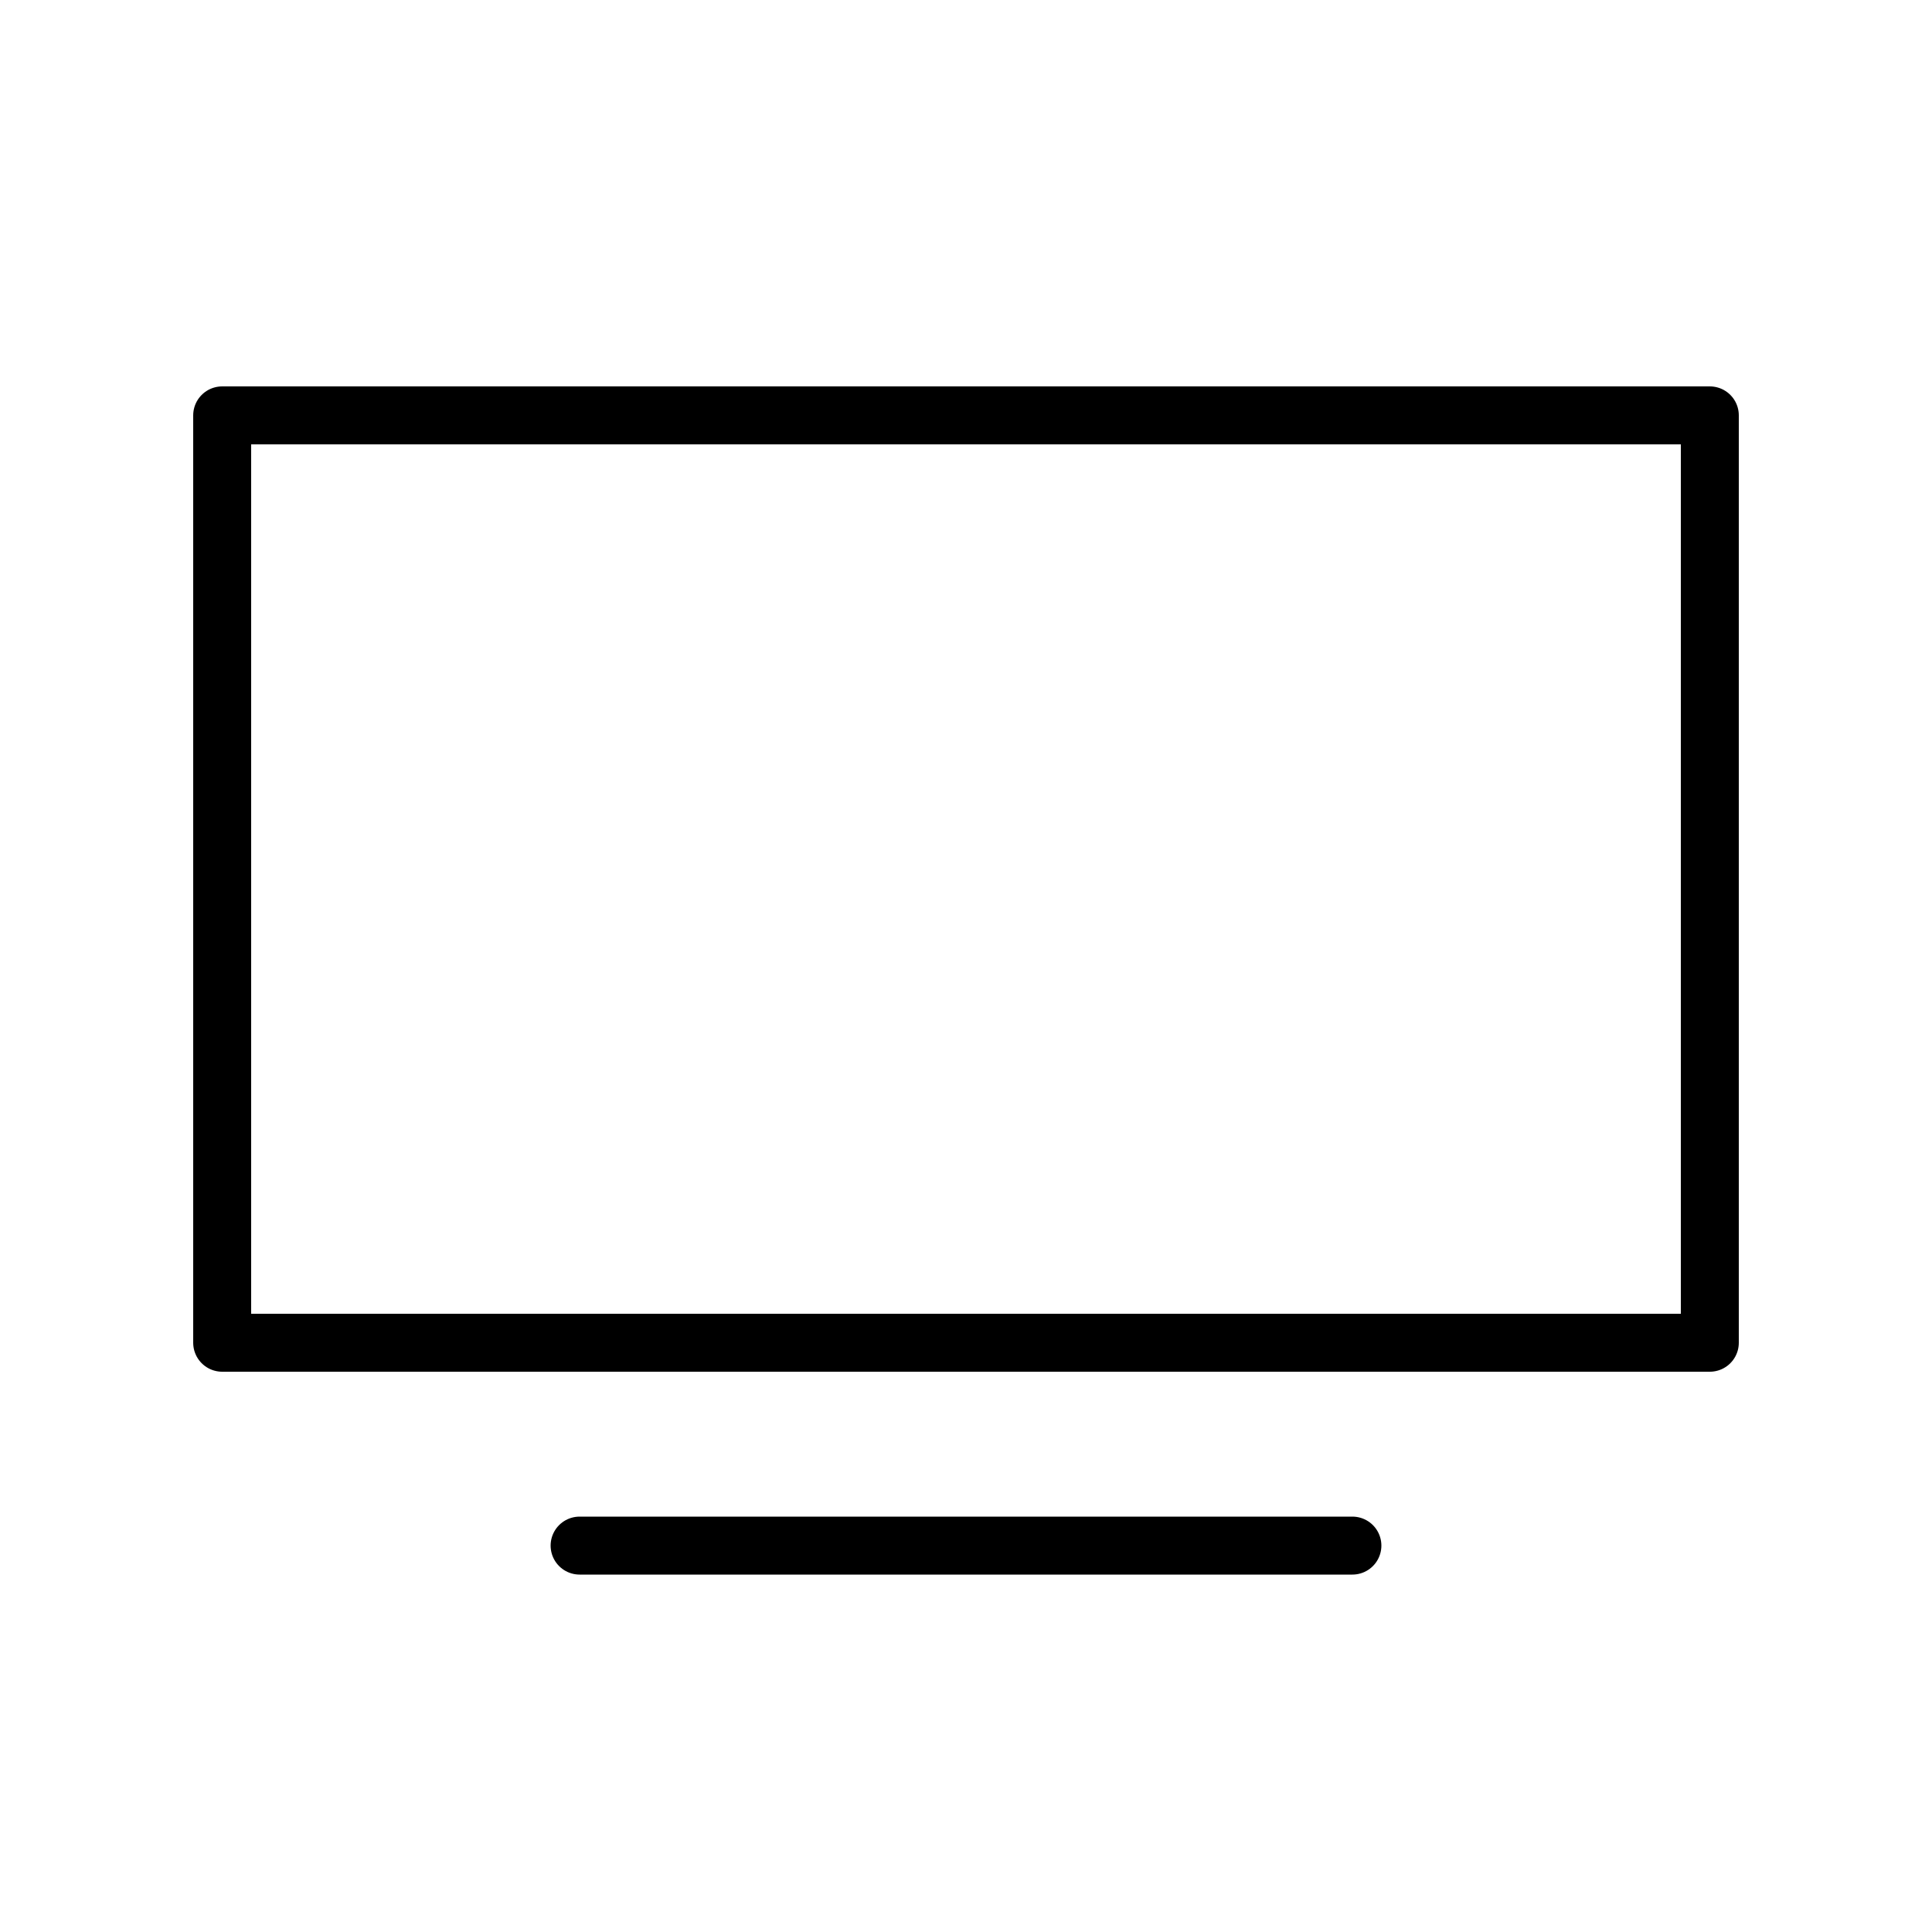
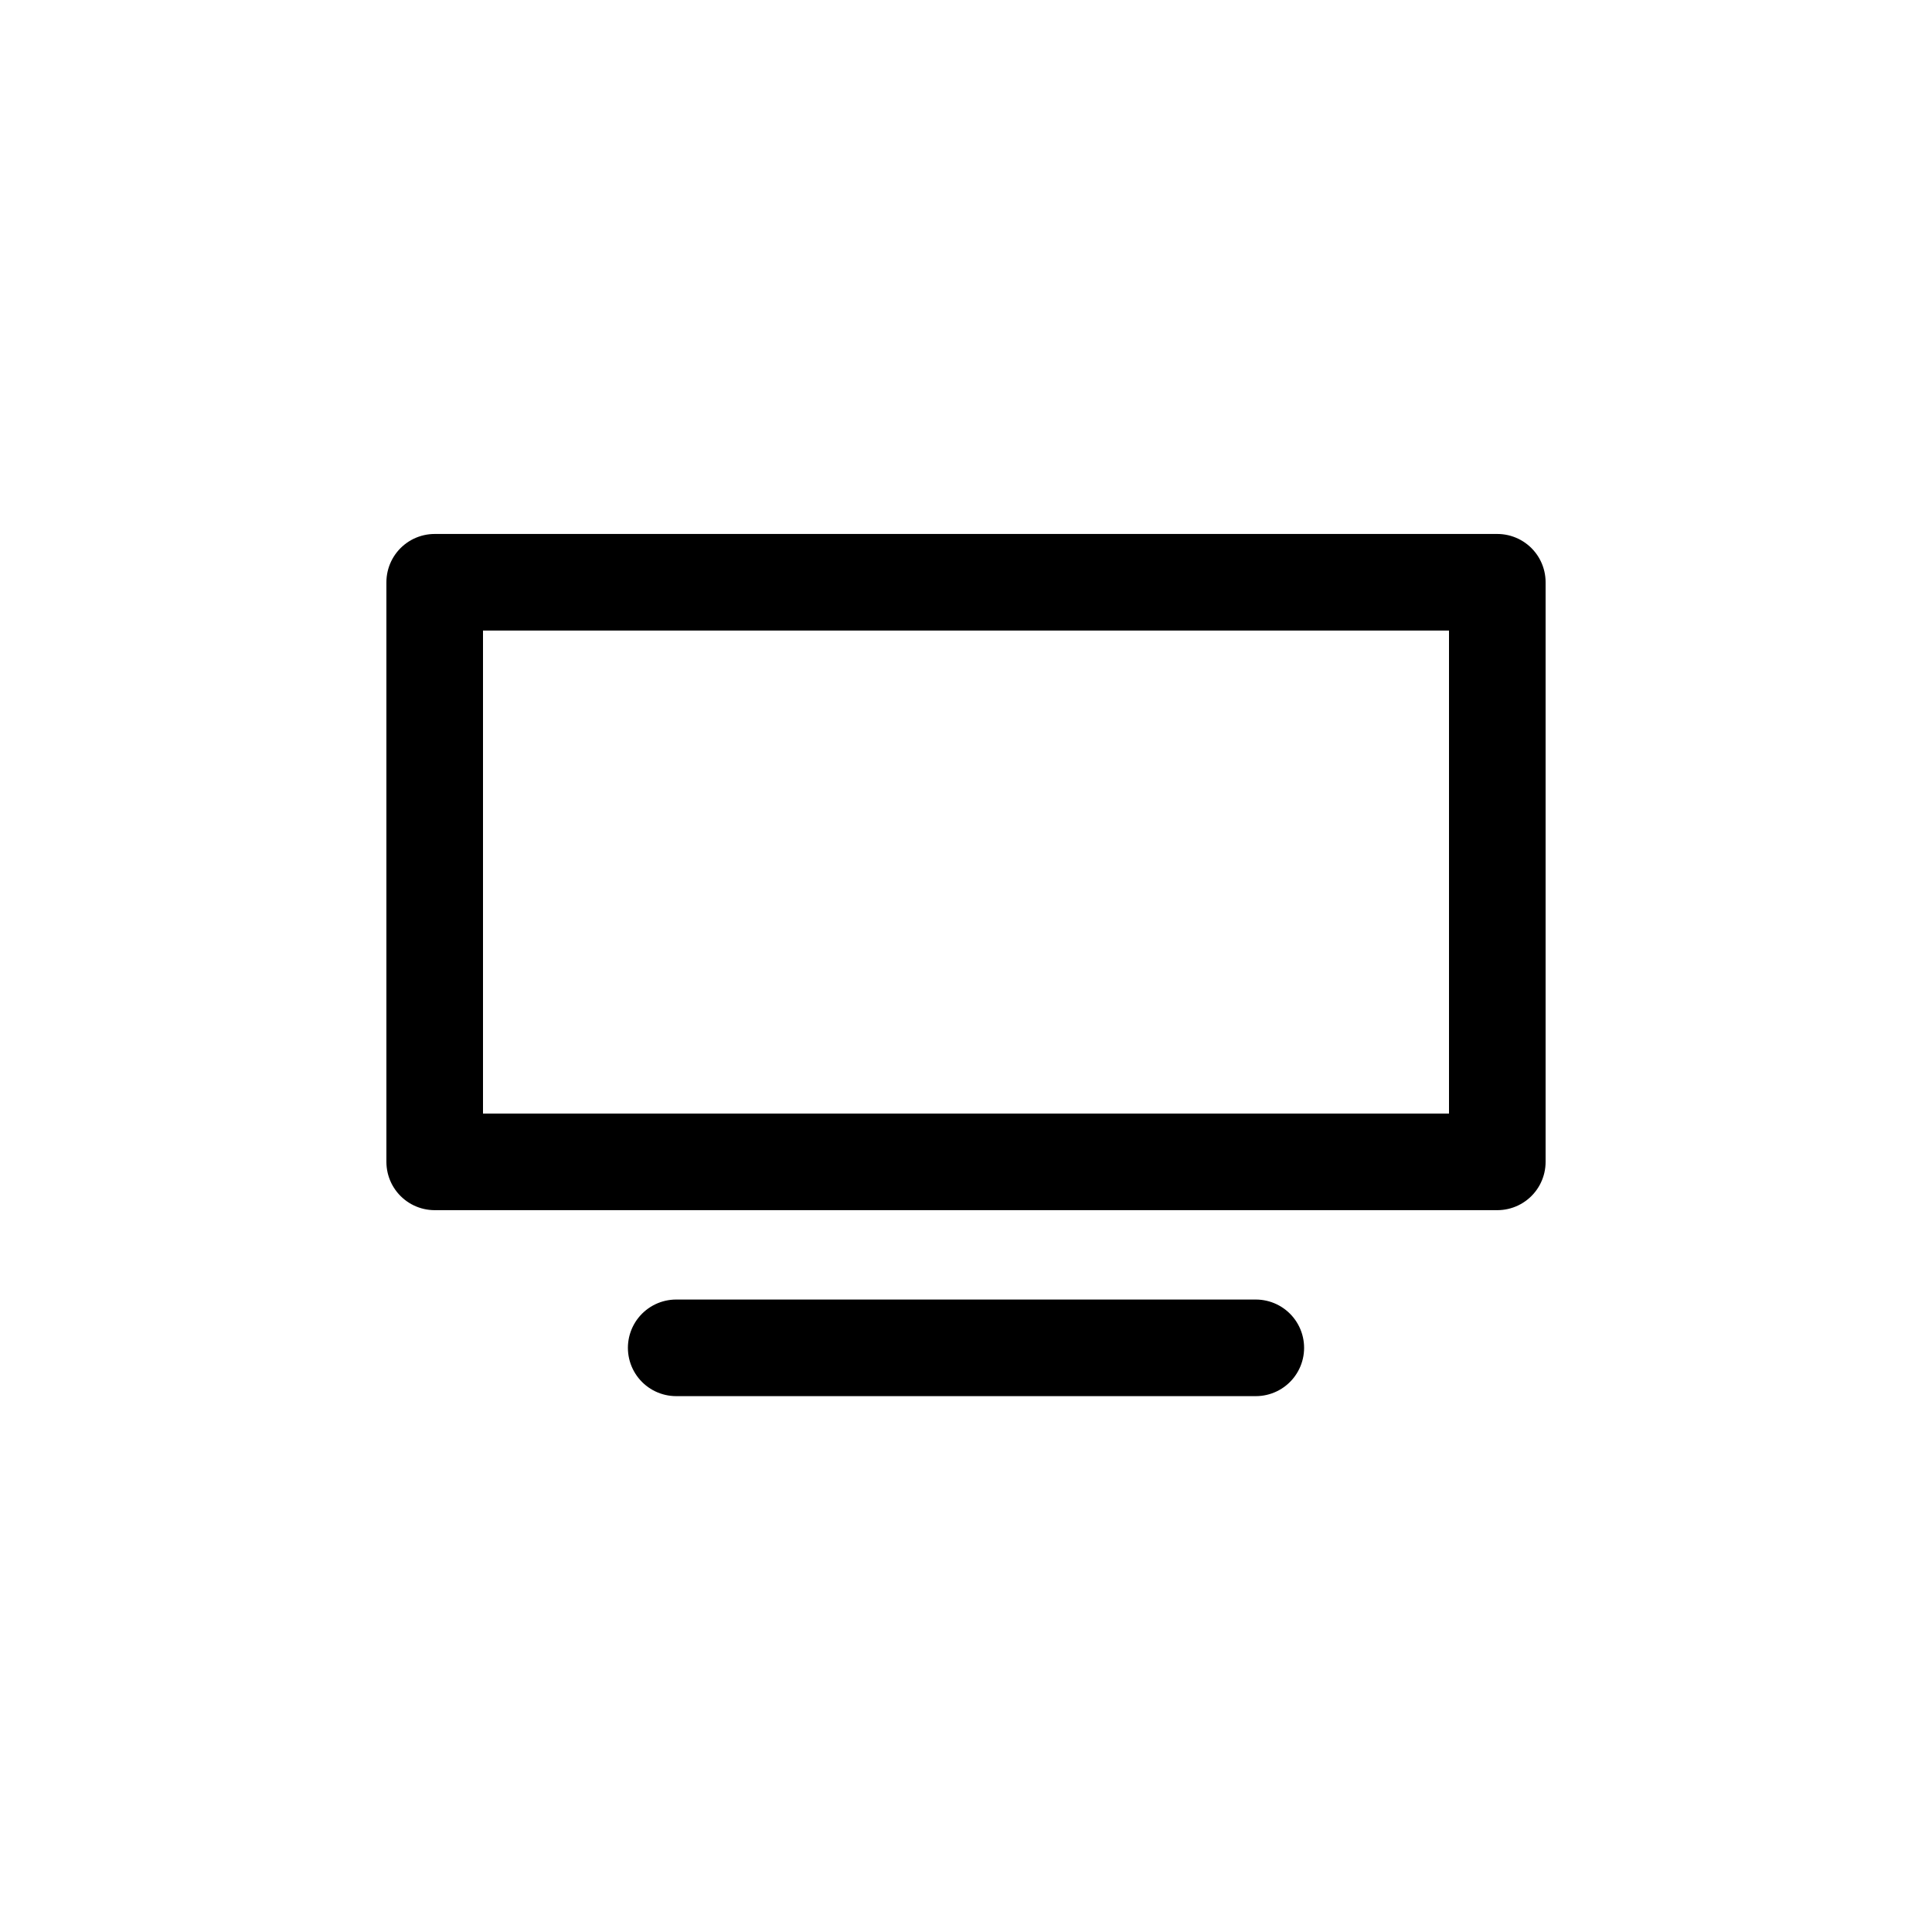
<svg xmlns="http://www.w3.org/2000/svg" xmlns:ns1="http://xml.openoffice.org/svg/export" version="1.2" width="254mm" height="254mm" viewBox="0 0 25400 25400" preserveAspectRatio="xMidYMid" fill-rule="evenodd" stroke-width="28.222" stroke-linejoin="round" xml:space="preserve">
  <defs class="ClipPathGroup">
    <clipPath id="presentation_clip_path" clipPathUnits="userSpaceOnUse">
      <rect x="0" y="0" width="25400" height="25400" />
    </clipPath>
    <clipPath id="presentation_clip_path_shrink" clipPathUnits="userSpaceOnUse">
      <rect x="25" y="25" width="25350" height="25350" />
    </clipPath>
  </defs>
  <defs class="TextShapeIndex">
    <g ns1:slide="id1" ns1:id-list="id3 id4" />
  </defs>
  <defs class="EmbeddedBulletChars">
    <g id="bullet-char-template-57356" transform="scale(0.0004882812,-0.0004882812)">
      <path d="M 580,1141 L 1163,571 580,0 -4,571 580,1141 Z" />
    </g>
    <g id="bullet-char-template-57354" transform="scale(0.0004882812,-0.0004882812)">
      <path d="M 8,1128 L 1137,1128 1137,0 8,0 8,1128 Z" />
    </g>
    <g id="bullet-char-template-10146" transform="scale(0.0004882812,-0.0004882812)">
      <path d="M 174,0 L 602,739 174,1481 1456,739 174,0 Z M 1358,739 L 309,1346 659,739 1358,739 Z" />
    </g>
    <g id="bullet-char-template-10132" transform="scale(0.0004882812,-0.0004882812)">
      <path d="M 2015,739 L 1276,0 717,0 1260,543 174,543 174,936 1260,936 717,1481 1274,1481 2015,739 Z" />
    </g>
    <g id="bullet-char-template-10007" transform="scale(0.0004882812,-0.0004882812)">
      <path d="M 0,-2 C -7,14 -16,27 -25,37 L 356,567 C 262,823 215,952 215,954 215,979 228,992 255,992 264,992 276,990 289,987 310,991 331,999 354,1012 L 381,999 492,748 772,1049 836,1024 860,1049 C 881,1039 901,1025 922,1006 886,937 835,863 770,784 769,783 710,716 594,584 L 774,223 C 774,196 753,168 711,139 L 727,119 C 717,90 699,76 672,76 641,76 570,178 457,381 L 164,-76 C 142,-110 111,-127 72,-127 30,-127 9,-110 8,-76 1,-67 -2,-52 -2,-32 -2,-23 -1,-13 0,-2 Z" />
    </g>
    <g id="bullet-char-template-10004" transform="scale(0.0004882812,-0.0004882812)">
      <path d="M 285,-33 C 182,-33 111,30 74,156 52,228 41,333 41,471 41,549 55,616 82,672 116,743 169,778 240,778 293,778 328,747 346,684 L 369,508 C 377,444 397,411 428,410 L 1163,1116 C 1174,1127 1196,1133 1229,1133 1271,1133 1292,1118 1292,1087 L 1292,965 C 1292,929 1282,901 1262,881 L 442,47 C 390,-6 338,-33 285,-33 Z" />
    </g>
    <g id="bullet-char-template-9679" transform="scale(0.0004882812,-0.0004882812)">
      <path d="M 813,0 C 632,0 489,54 383,161 276,268 223,411 223,592 223,773 276,916 383,1023 489,1130 632,1184 813,1184 992,1184 1136,1130 1245,1023 1353,916 1407,772 1407,592 1407,412 1353,268 1245,161 1136,54 992,0 813,0 Z" />
    </g>
    <g id="bullet-char-template-8226" transform="scale(0.0004882812,-0.0004882812)">
      <path d="M 346,457 C 273,457 209,483 155,535 101,586 74,649 74,723 74,796 101,859 155,911 209,963 273,989 346,989 419,989 480,963 531,910 582,859 608,796 608,723 608,648 583,586 532,535 482,483 420,457 346,457 Z" />
    </g>
    <g id="bullet-char-template-8211" transform="scale(0.0004882812,-0.0004882812)">
      <path d="M -4,459 L 1135,459 1135,606 -4,606 -4,459 Z" />
    </g>
    <g id="bullet-char-template-61548" transform="scale(0.0004882812,-0.0004882812)">
      <path d="M 173,740 C 173,903 231,1043 346,1159 462,1274 601,1332 765,1332 928,1332 1067,1274 1183,1159 1299,1043 1357,903 1357,740 1357,577 1299,437 1183,322 1067,206 928,148 765,148 601,148 462,206 346,322 231,437 173,577 173,740 Z" />
    </g>
  </defs>
  <g>
    <g id="id2" class="Master_Slide">
      <g id="bg-id2" class="Background" />
      <g id="bo-id2" class="BackgroundObjects" />
    </g>
  </g>
  <g class="SlideGroup">
    <g>
      <g id="container-id1">
        <g id="id1" class="Slide" clip-path="url(#presentation_clip_path)">
          <g class="Page">
            <g class="com.sun.star.drawing.CustomShape">
              <g id="id3">
-                 <rect class="BoundingBox" stroke="none" fill="none" x="2540" y="5080" width="20321" height="12955" />
-                 <path fill="none" stroke="rgb(0,0,0)" stroke-width="762" stroke-linejoin="round" stroke-linecap="round" d="M 12700,17653 L 2921,17653 2921,5461 22479,5461 22479,17653 12700,17653 Z" />
+                 <rect class="BoundingBox" stroke="none" fill="none" x="5080" y="7020" width="15241" height="8891" />
+                 <path fill="none" stroke="rgb(0,0,0)" stroke-width="1270" stroke-linejoin="round" stroke-linecap="round" d="M 12700,15275 L 5715,15275 5715,7655 19685,7655 19685,15275 12700,15275 Z" />
              </g>
            </g>
            <g class="com.sun.star.drawing.LineShape">
              <g id="id4">
-                 <rect class="BoundingBox" stroke="none" fill="none" x="7239" y="19939" width="10923" height="763" />
-                 <path fill="none" stroke="rgb(0,0,0)" stroke-width="762" stroke-linejoin="round" stroke-linecap="round" d="M 7620,20320 L 17780,20320" />
+                 <rect class="BoundingBox" stroke="none" fill="none" x="8255" y="17085" width="8891" height="1271" />
+                 <path fill="none" stroke="rgb(0,0,0)" stroke-width="1270" stroke-linejoin="round" stroke-linecap="round" d="M 8890,17720 L 16510,17720" />
              </g>
            </g>
          </g>
        </g>
      </g>
    </g>
  </g>
</svg>
